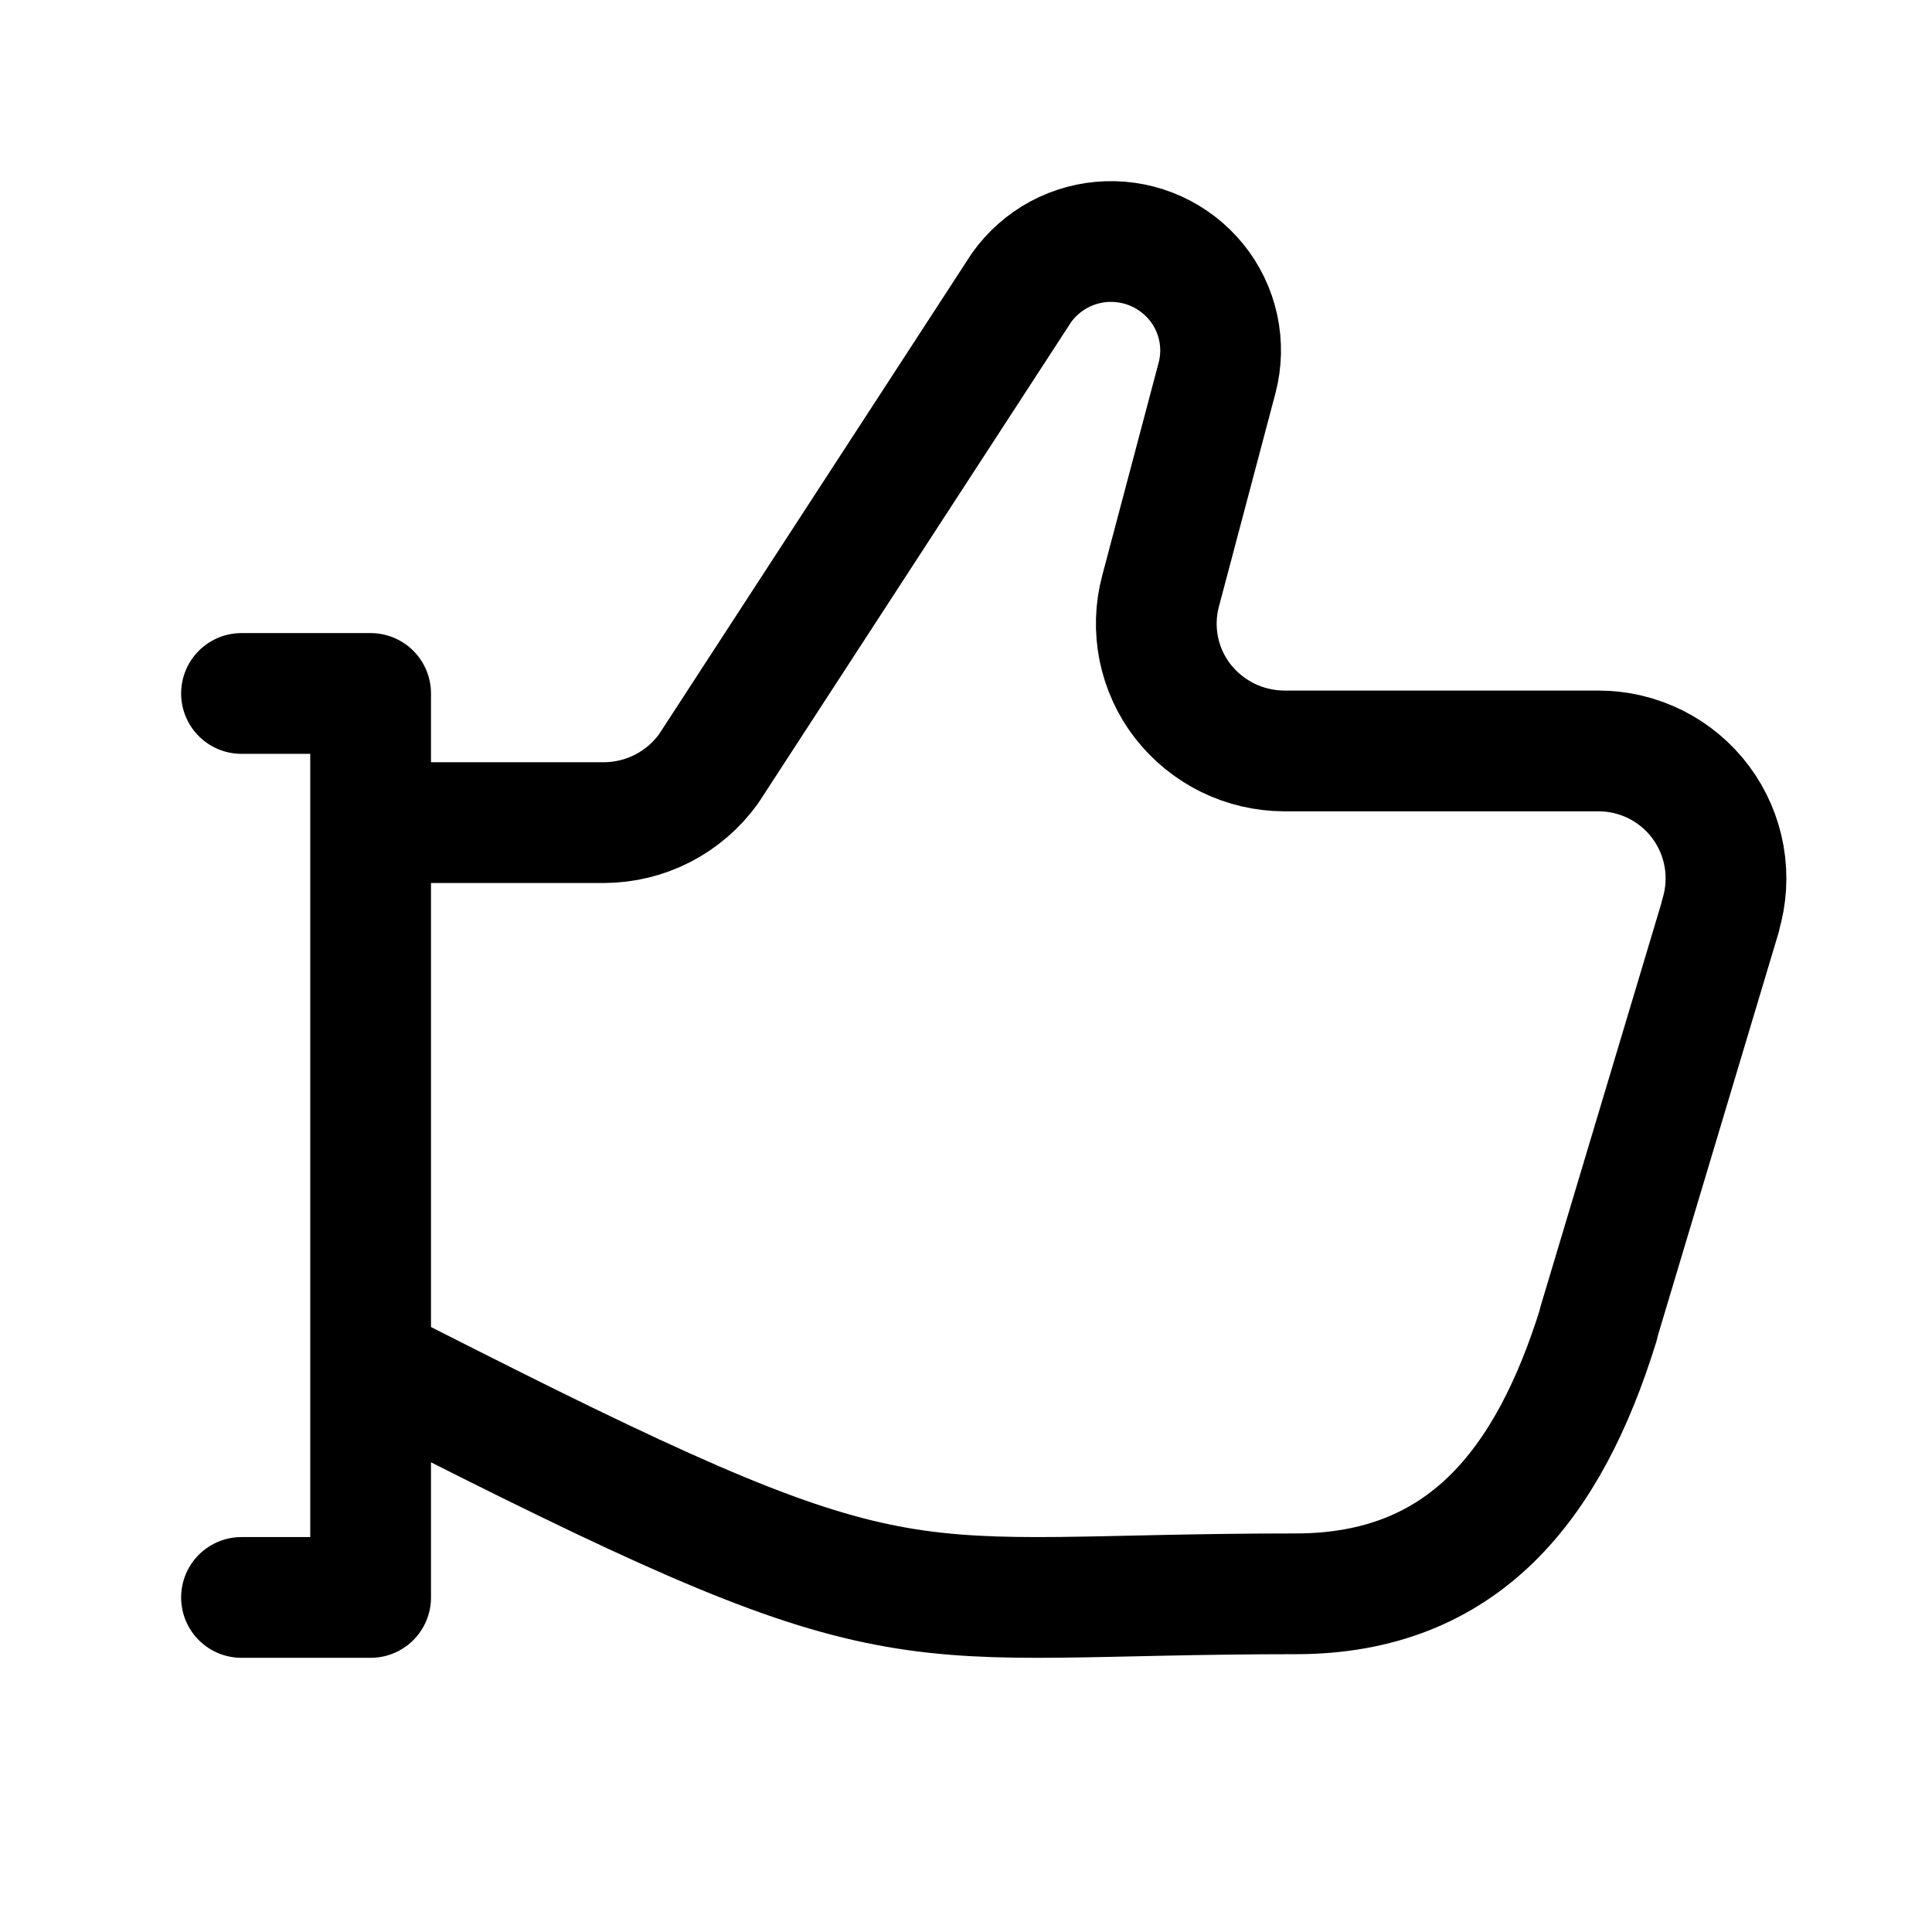
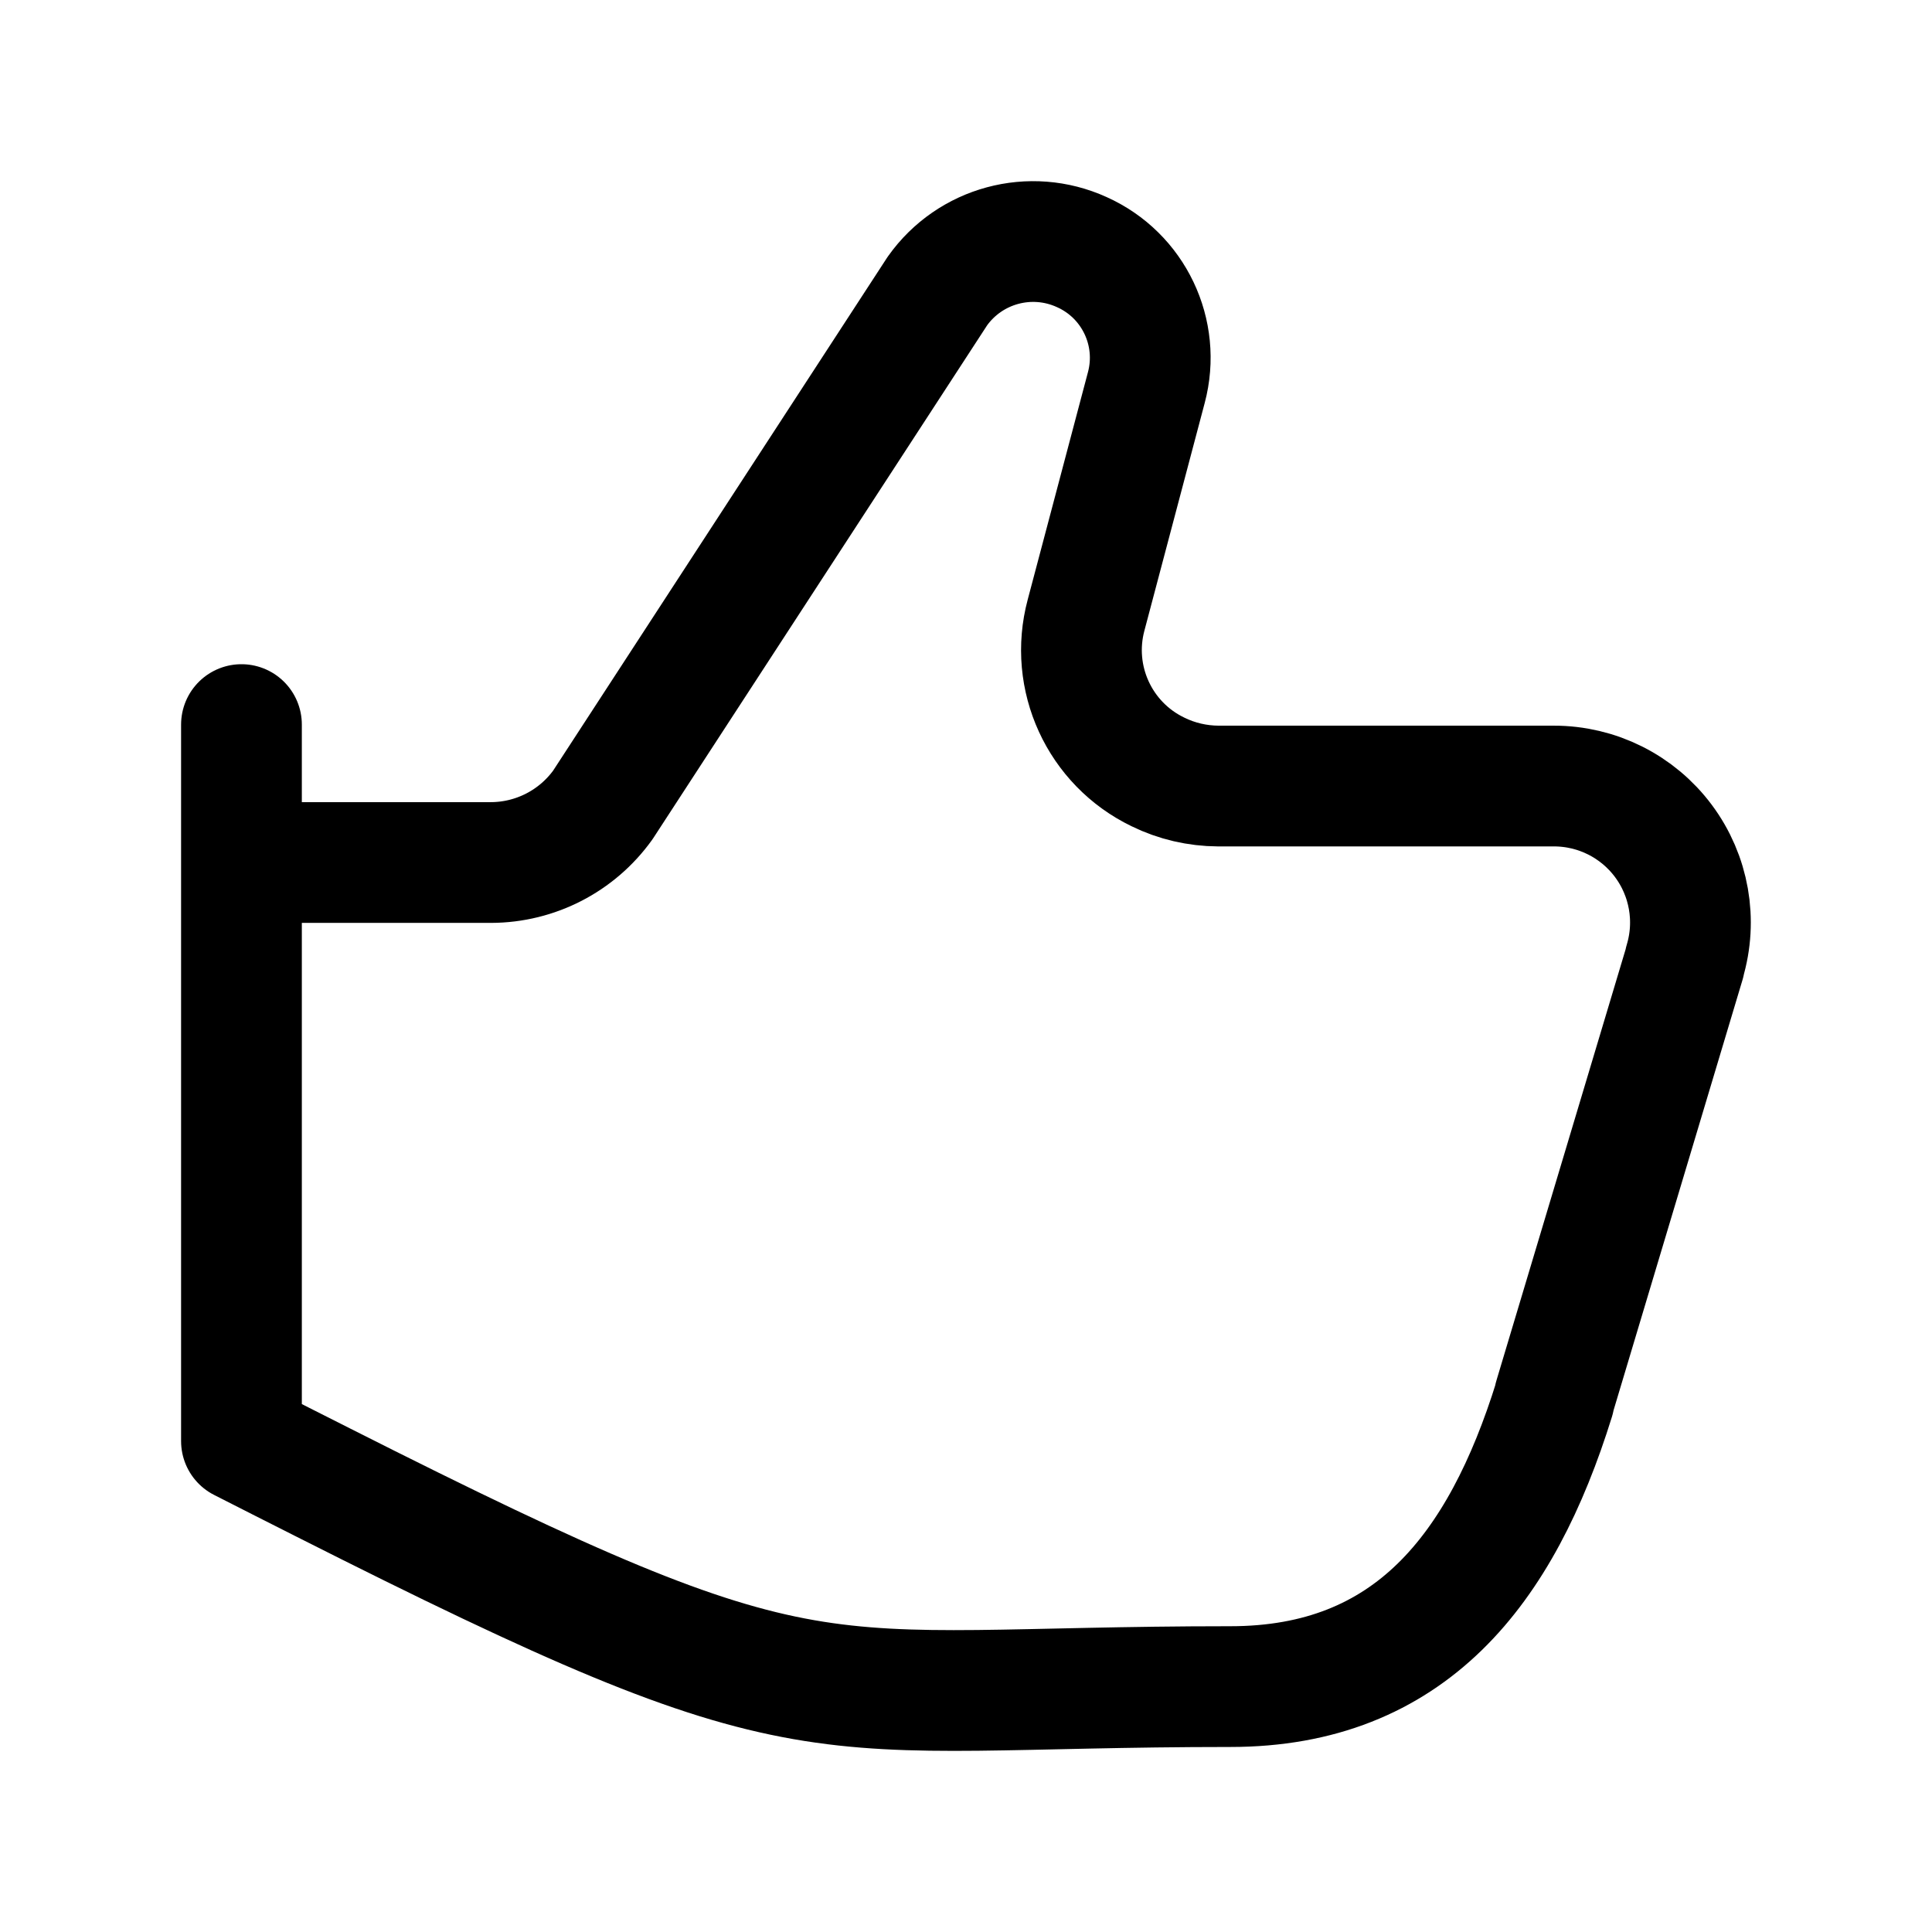
- <svg xmlns="http://www.w3.org/2000/svg" width="48" height="48" viewBox="0 0 48 48" fill="none">
-   <defs>
-     <style>path{stroke:currentColor;}</style>
-   </defs>
-   <path d="M9.208 33.887C9.837 34.21 10.468 34.531 11.101 34.849C22.77 40.746 22.199 39.598 32.19 39.598C36.361 39.598 38.481 36.883 39.713 32.908V32.883L42.745 22.764V22.744C42.889 22.27 42.92 21.769 42.835 21.28C42.75 20.792 42.552 20.331 42.256 19.933C41.96 19.535 41.575 19.213 41.132 18.991C40.688 18.77 40.199 18.655 39.704 18.657H31.907C31.422 18.655 30.943 18.544 30.506 18.331C30.07 18.117 29.688 17.807 29.389 17.425C29.091 17.042 28.887 16.595 28.79 16.12C28.694 15.645 28.709 15.153 28.834 14.685L30.236 9.394C30.345 8.984 30.355 8.553 30.265 8.137C30.175 7.722 29.988 7.333 29.719 7.004C29.453 6.679 29.116 6.419 28.733 6.245C28.351 6.071 27.933 5.988 27.513 6.002C27.093 6.015 26.682 6.126 26.311 6.325C25.941 6.524 25.622 6.806 25.378 7.149L17.605 19.1C17.308 19.512 16.918 19.849 16.466 20.082C16.015 20.314 15.514 20.436 15.006 20.438H9.208M6 17.229H9.208V39.688H6" stroke="black" stroke-width="3" stroke-linecap="round" stroke-linejoin="round" />
+ <svg xmlns="http://www.w3.org/2000/svg" fill="none" viewBox="0 0 48 48">
+   <path stroke="currentColor" stroke-linecap="round" stroke-linejoin="round" stroke-width="3" d="M6.002 21.429H12.2a3.432 3.432 0 0 0 2.777-1.43L23.29 7.23a2.916 2.916 0 0 1 3.586-.967A2.876 2.876 0 0 1 28.48 9.63l-1.497 5.652a3.36 3.36 0 0 0 1.787 3.897c.466.229.98.347 1.498.35h8.334a3.39 3.39 0 0 1 3.253 4.366v.02l-3.24 10.815v.027c-1.32 4.248-3.588 7.146-8.047 7.146-10.68 0-10.067 1.231-22.544-5.073-.675-.338-1.35-.684-2.025-1.026V18.002" />
</svg>
